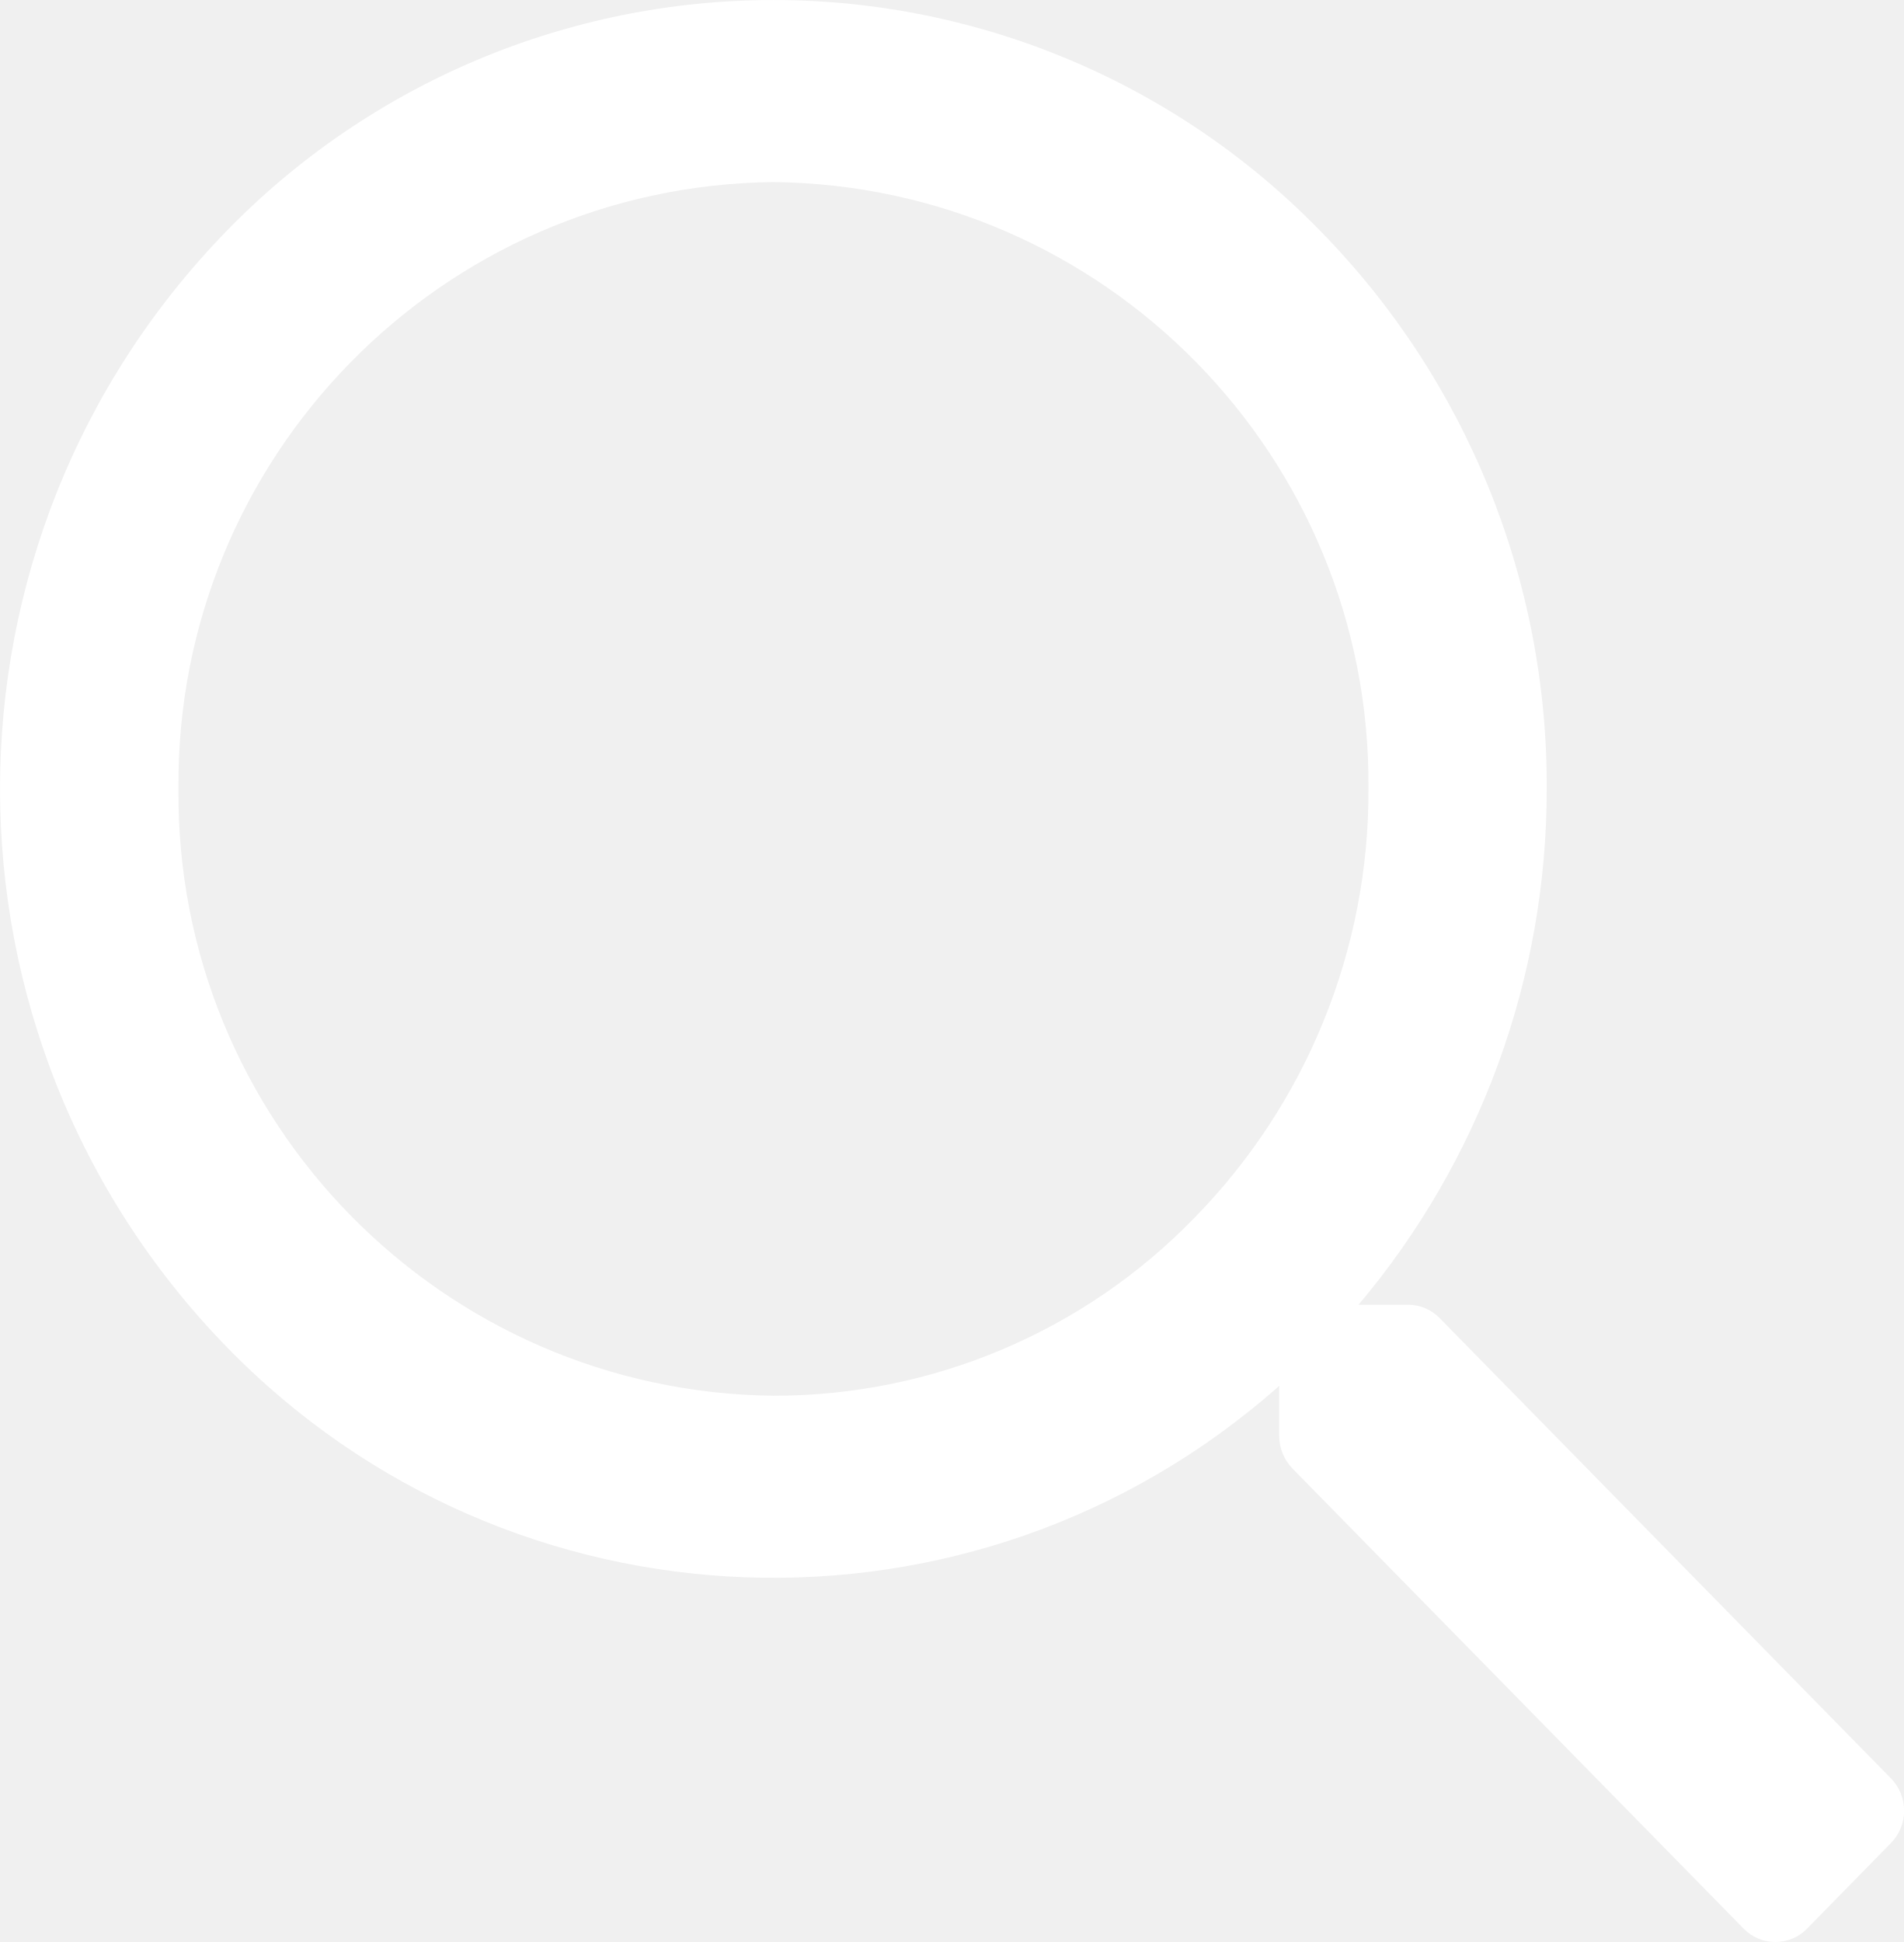
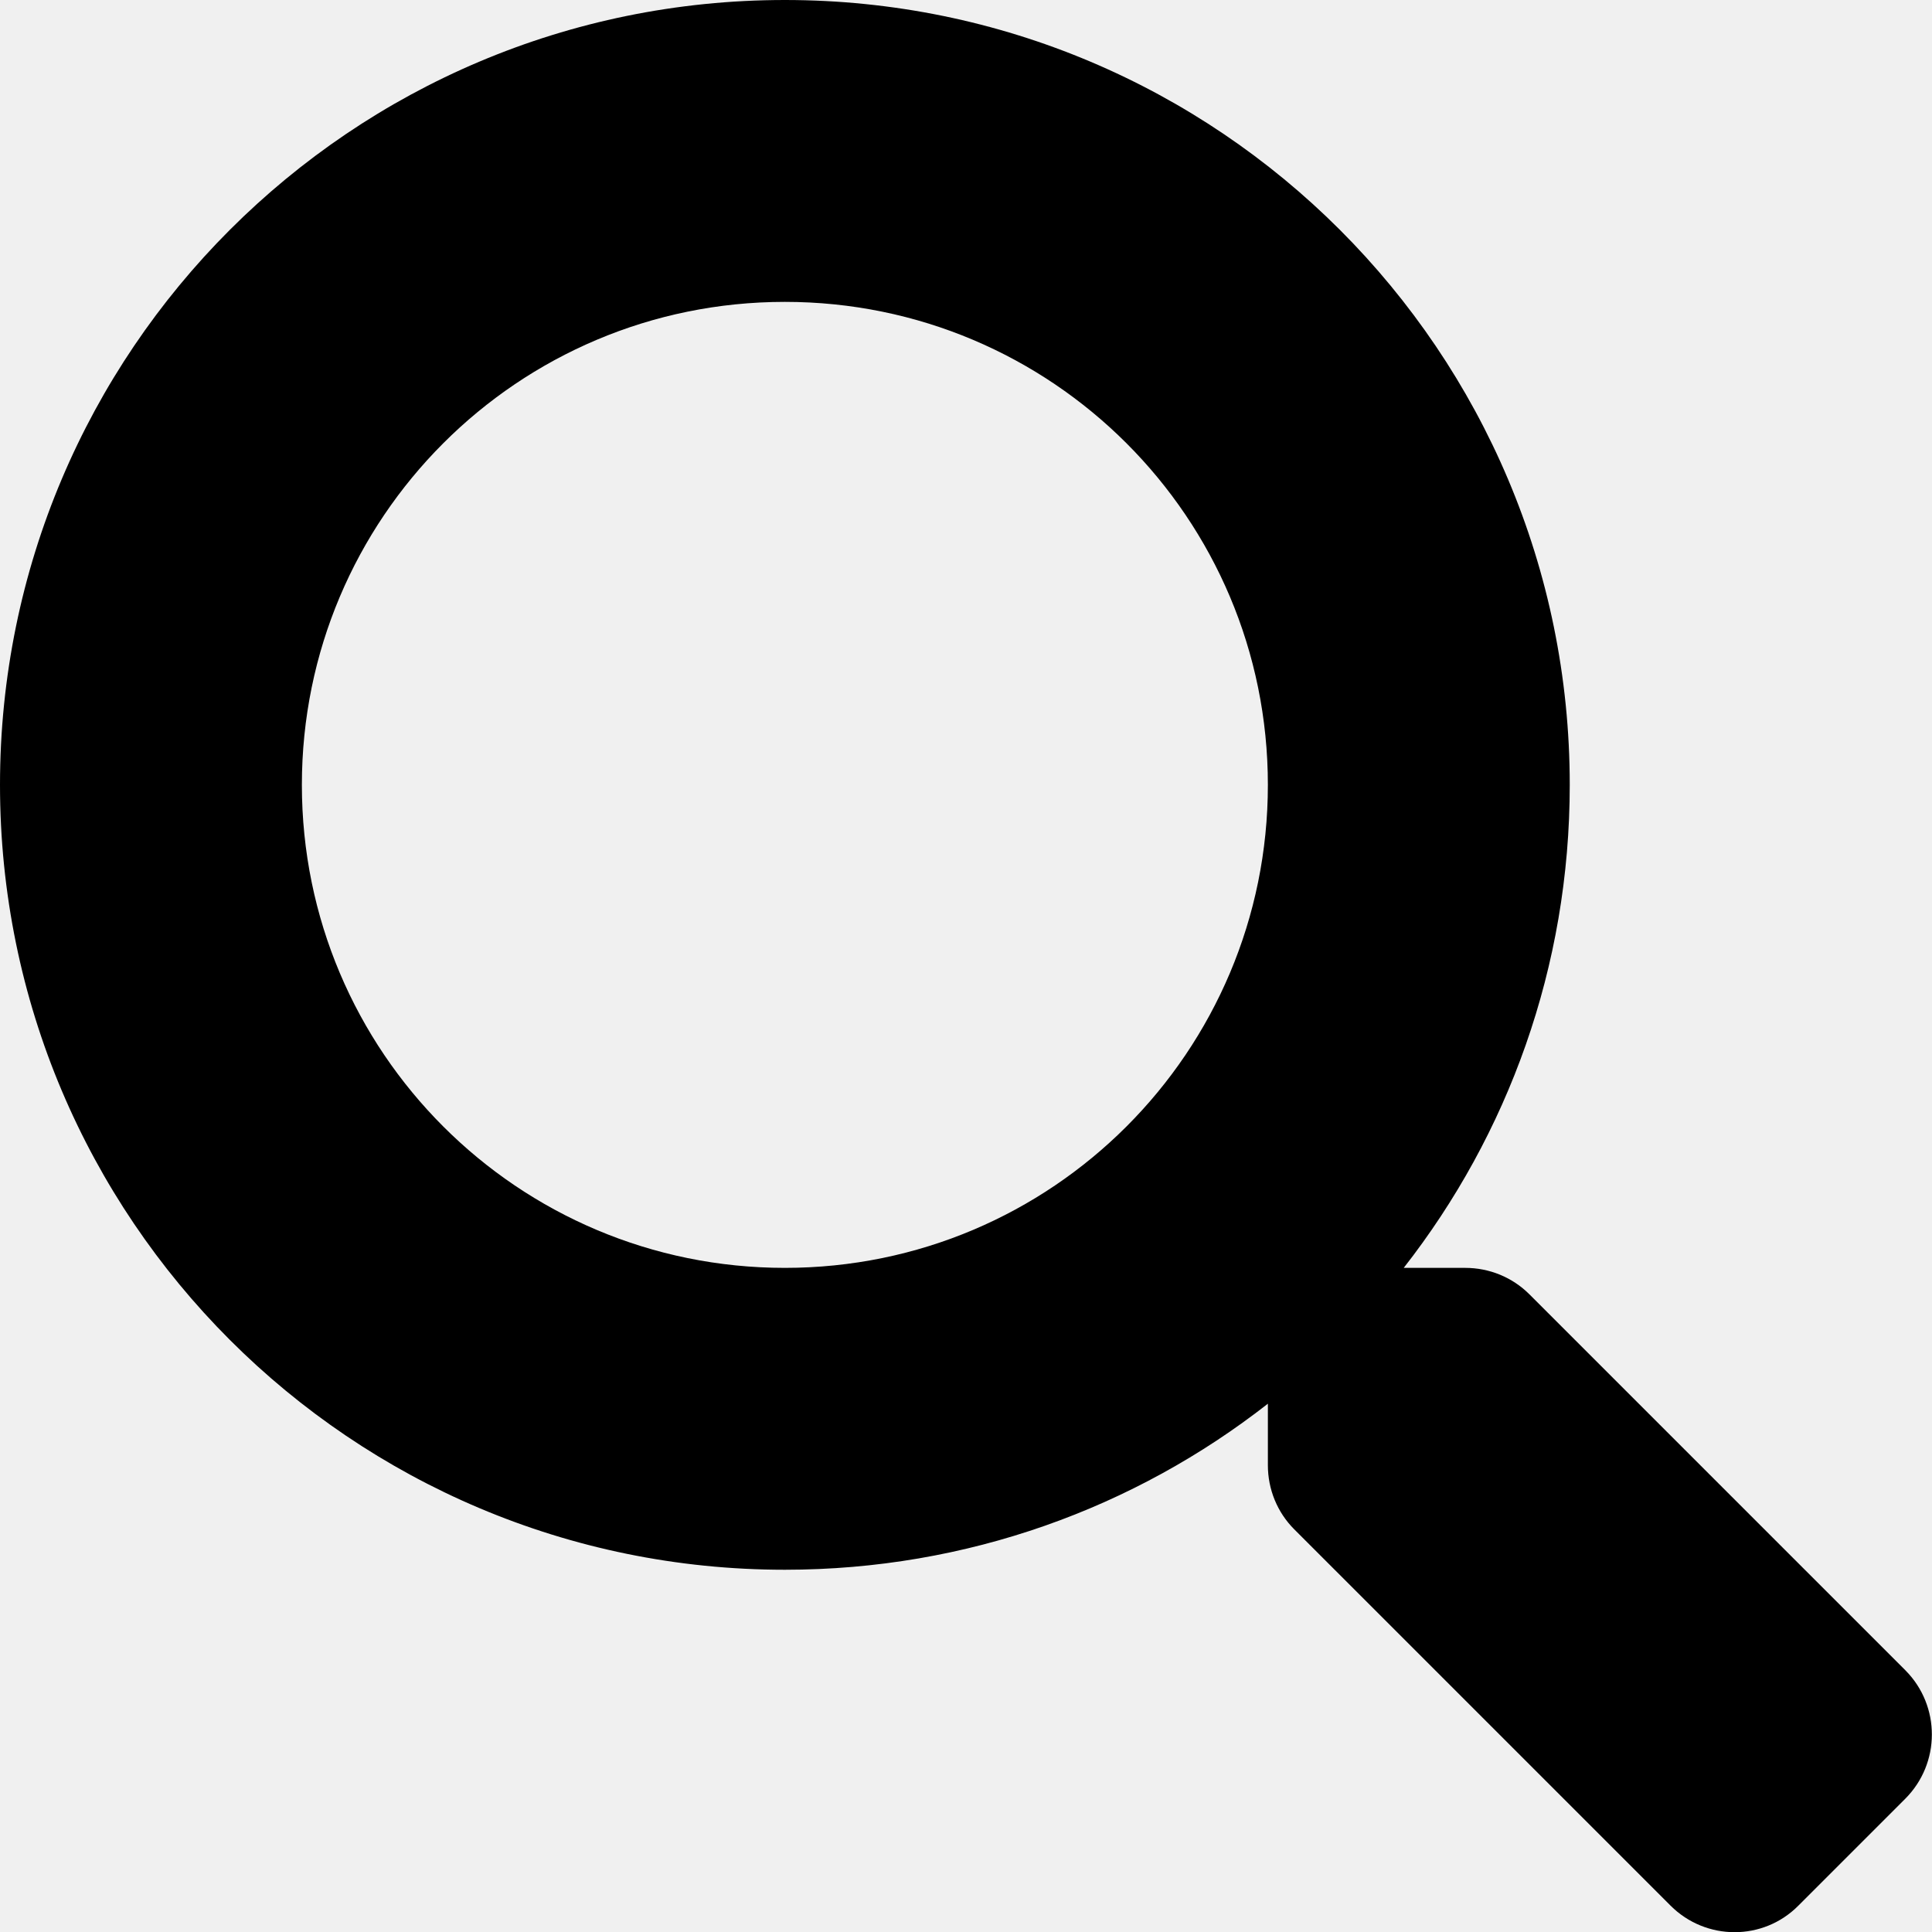
- <svg xmlns="http://www.w3.org/2000/svg" width="27.45" height="28" viewBox="0 0 27.45 28">
-   <g id="search" transform="translate(0)">
-     <path id="Shape" d="M25.595,28a.634.634,0,0,1-.456-.193L18.63,21.169a.681.681,0,0,1-.187-.465v-.722a10.995,10.995,0,0,1-15.177-.564,11.539,11.539,0,0,1,0-16.087,11,11,0,0,1,15.771,0A11.415,11.415,0,0,1,22.3,11.374a11.526,11.526,0,0,1-2.713,7.438H20.3a.635.635,0,0,1,.455.191l6.509,6.639a.667.667,0,0,1,0,.93l-1.211,1.236A.634.634,0,0,1,25.595,28ZM11.151,2.625a8.674,8.674,0,0,0-8.578,8.749,8.675,8.675,0,0,0,8.578,8.75,8.44,8.44,0,0,0,6.067-2.562,8.781,8.781,0,0,0,2.512-6.188A8.675,8.675,0,0,0,11.151,2.625Z" fill="#fff" />
-   </g>
+ <svg xmlns="http://www.w3.org/2000/svg" aria-hidden="true" focusable="false" data-prefix="fas" data-icon="search" class="svg-inline--fa fa-search fa-w-16" role="img" viewBox="0 0 512 512">
+   <path fill="currentColor" d="M505 442.7L405.3 343c-4.5-4.5-10.6-7-17-7H372c27.6-35.3 44-79.7 44-128C416 93.1 322.9 0 208 0S0 93.1 0 208s93.1 208 208 208c48.3 0 92.7-16.4 128-44v16.3c0 6.4 2.5 12.5 7 17l99.7 99.7c9.4 9.4 24.6 9.4 33.9 0l28.3-28.3c9.4-9.4 9.4-24.6.1-34zM208 336c-70.7 0-128-57.2-128-128 0-70.7 57.2-128 128-128 70.7 0 128 57.2 128 128 0 70.7-57.2 128-128 128z" />
</svg>
